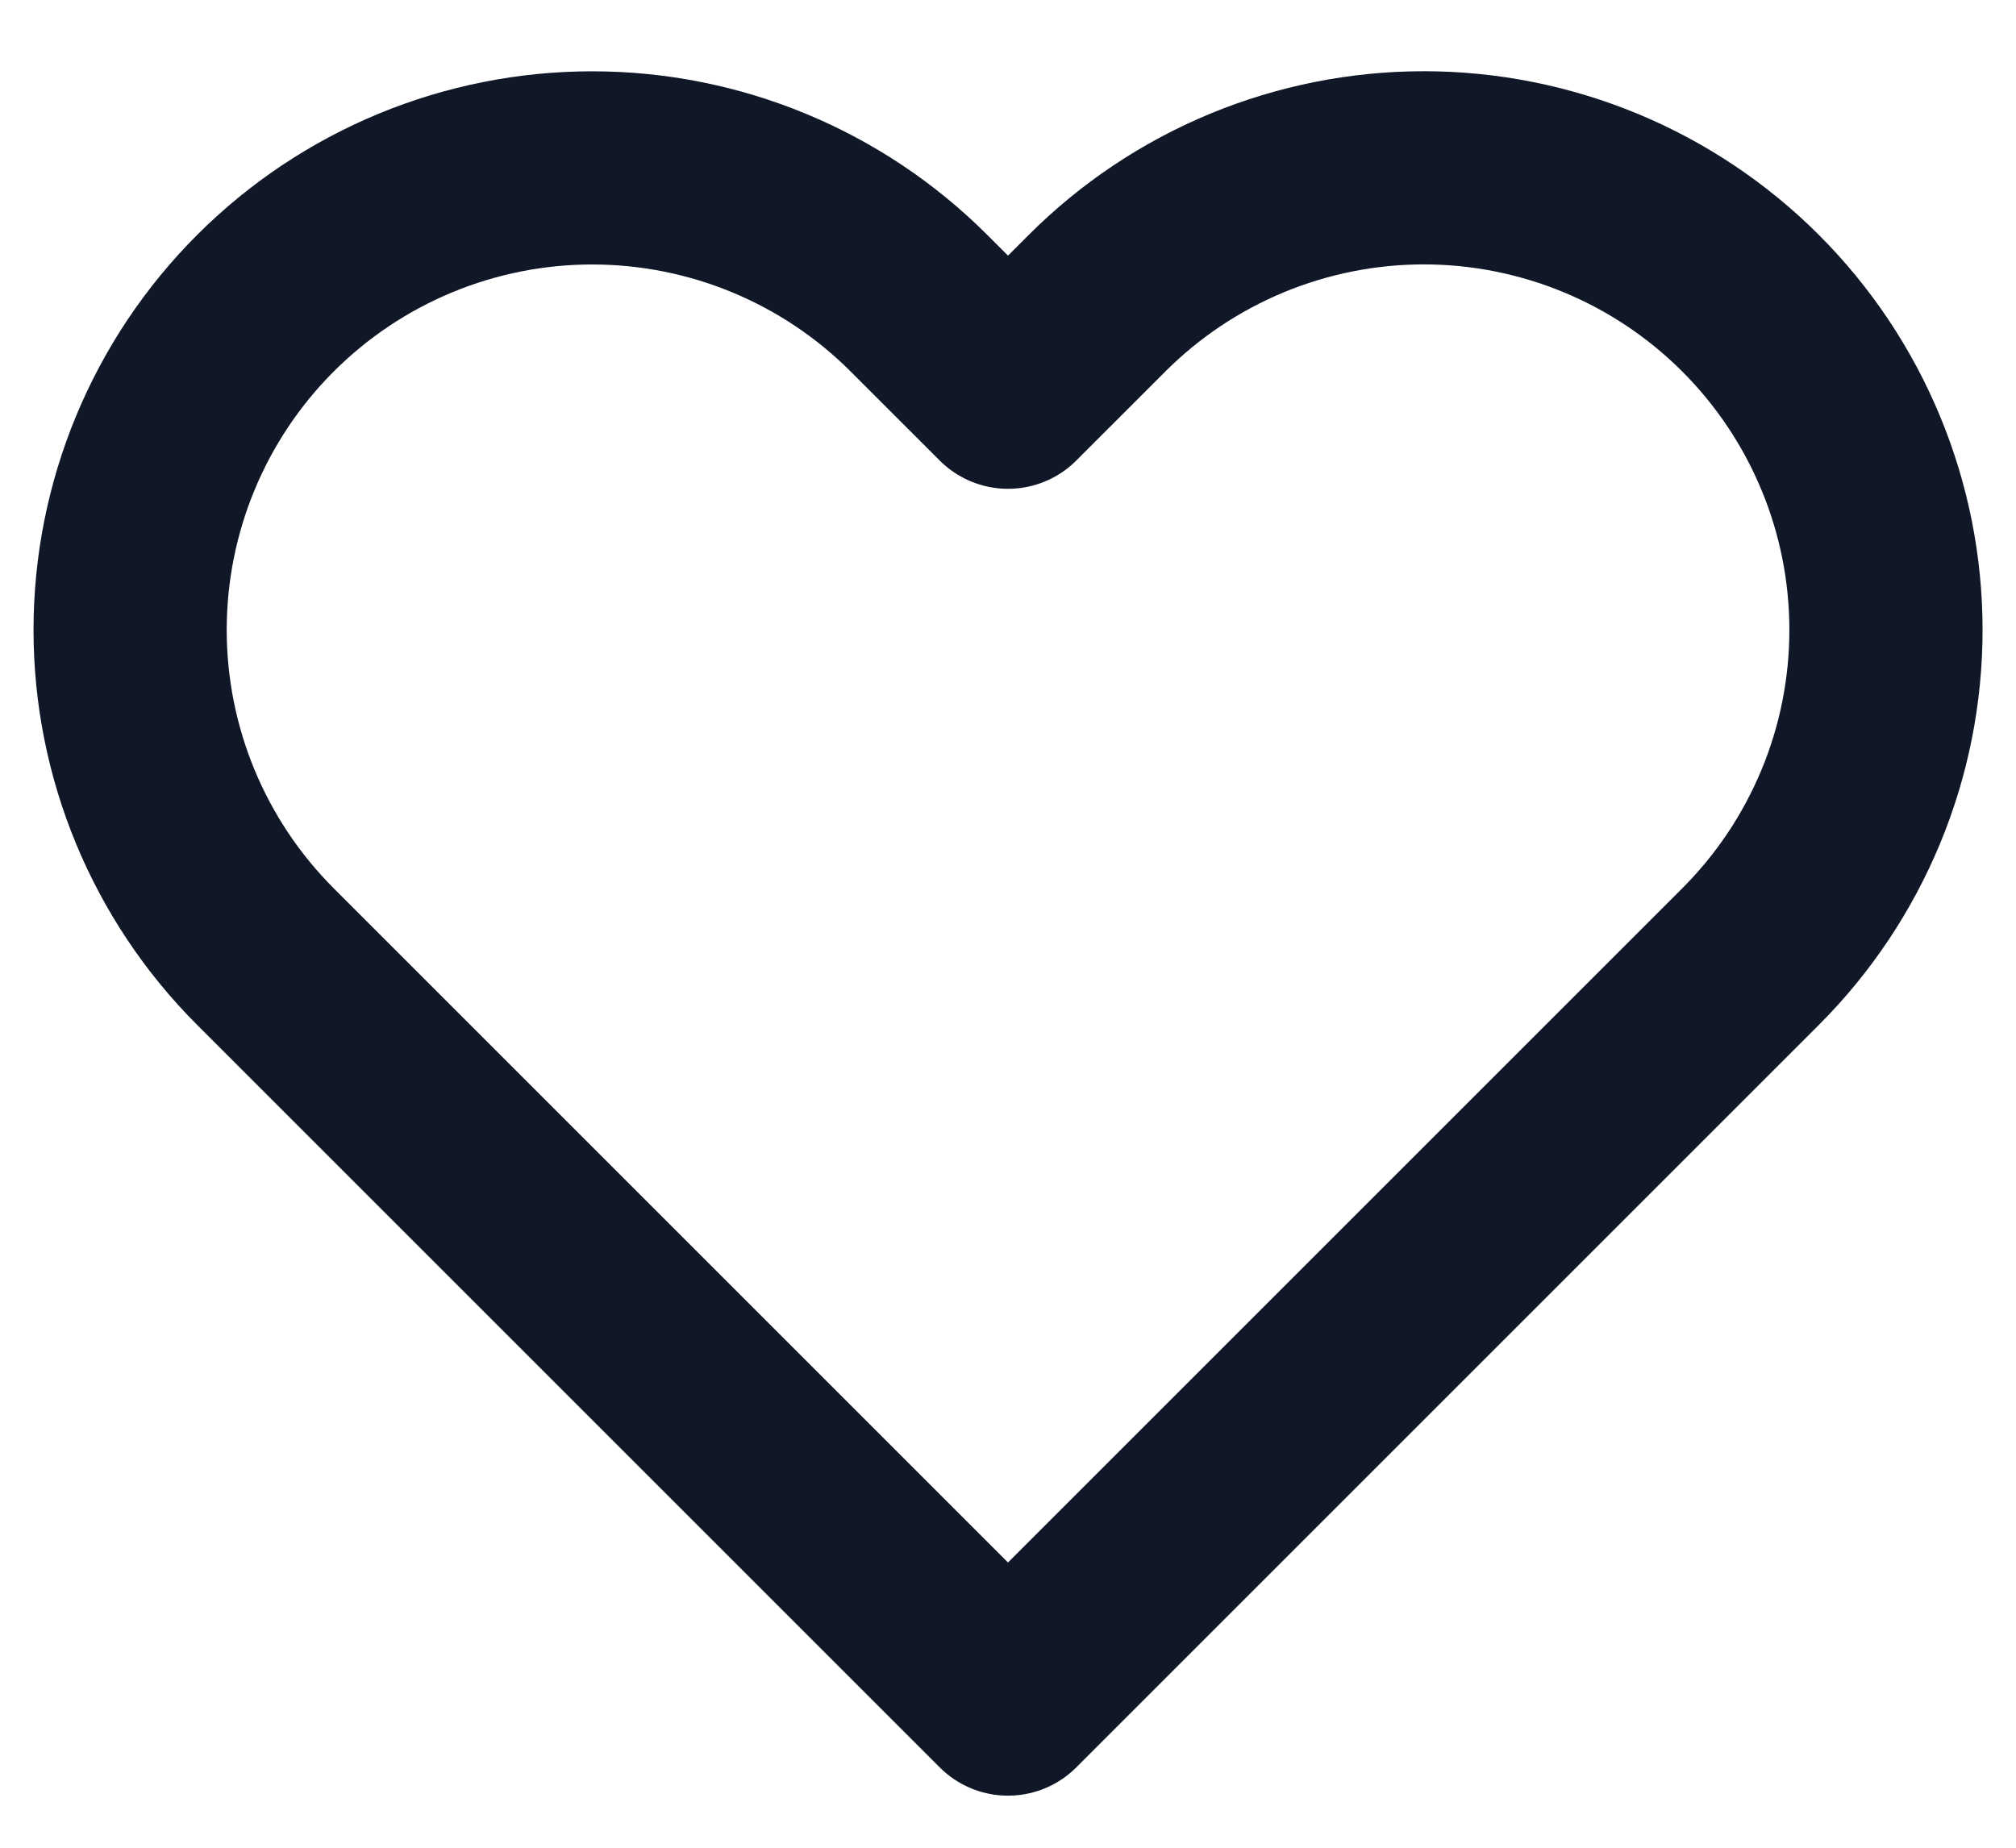
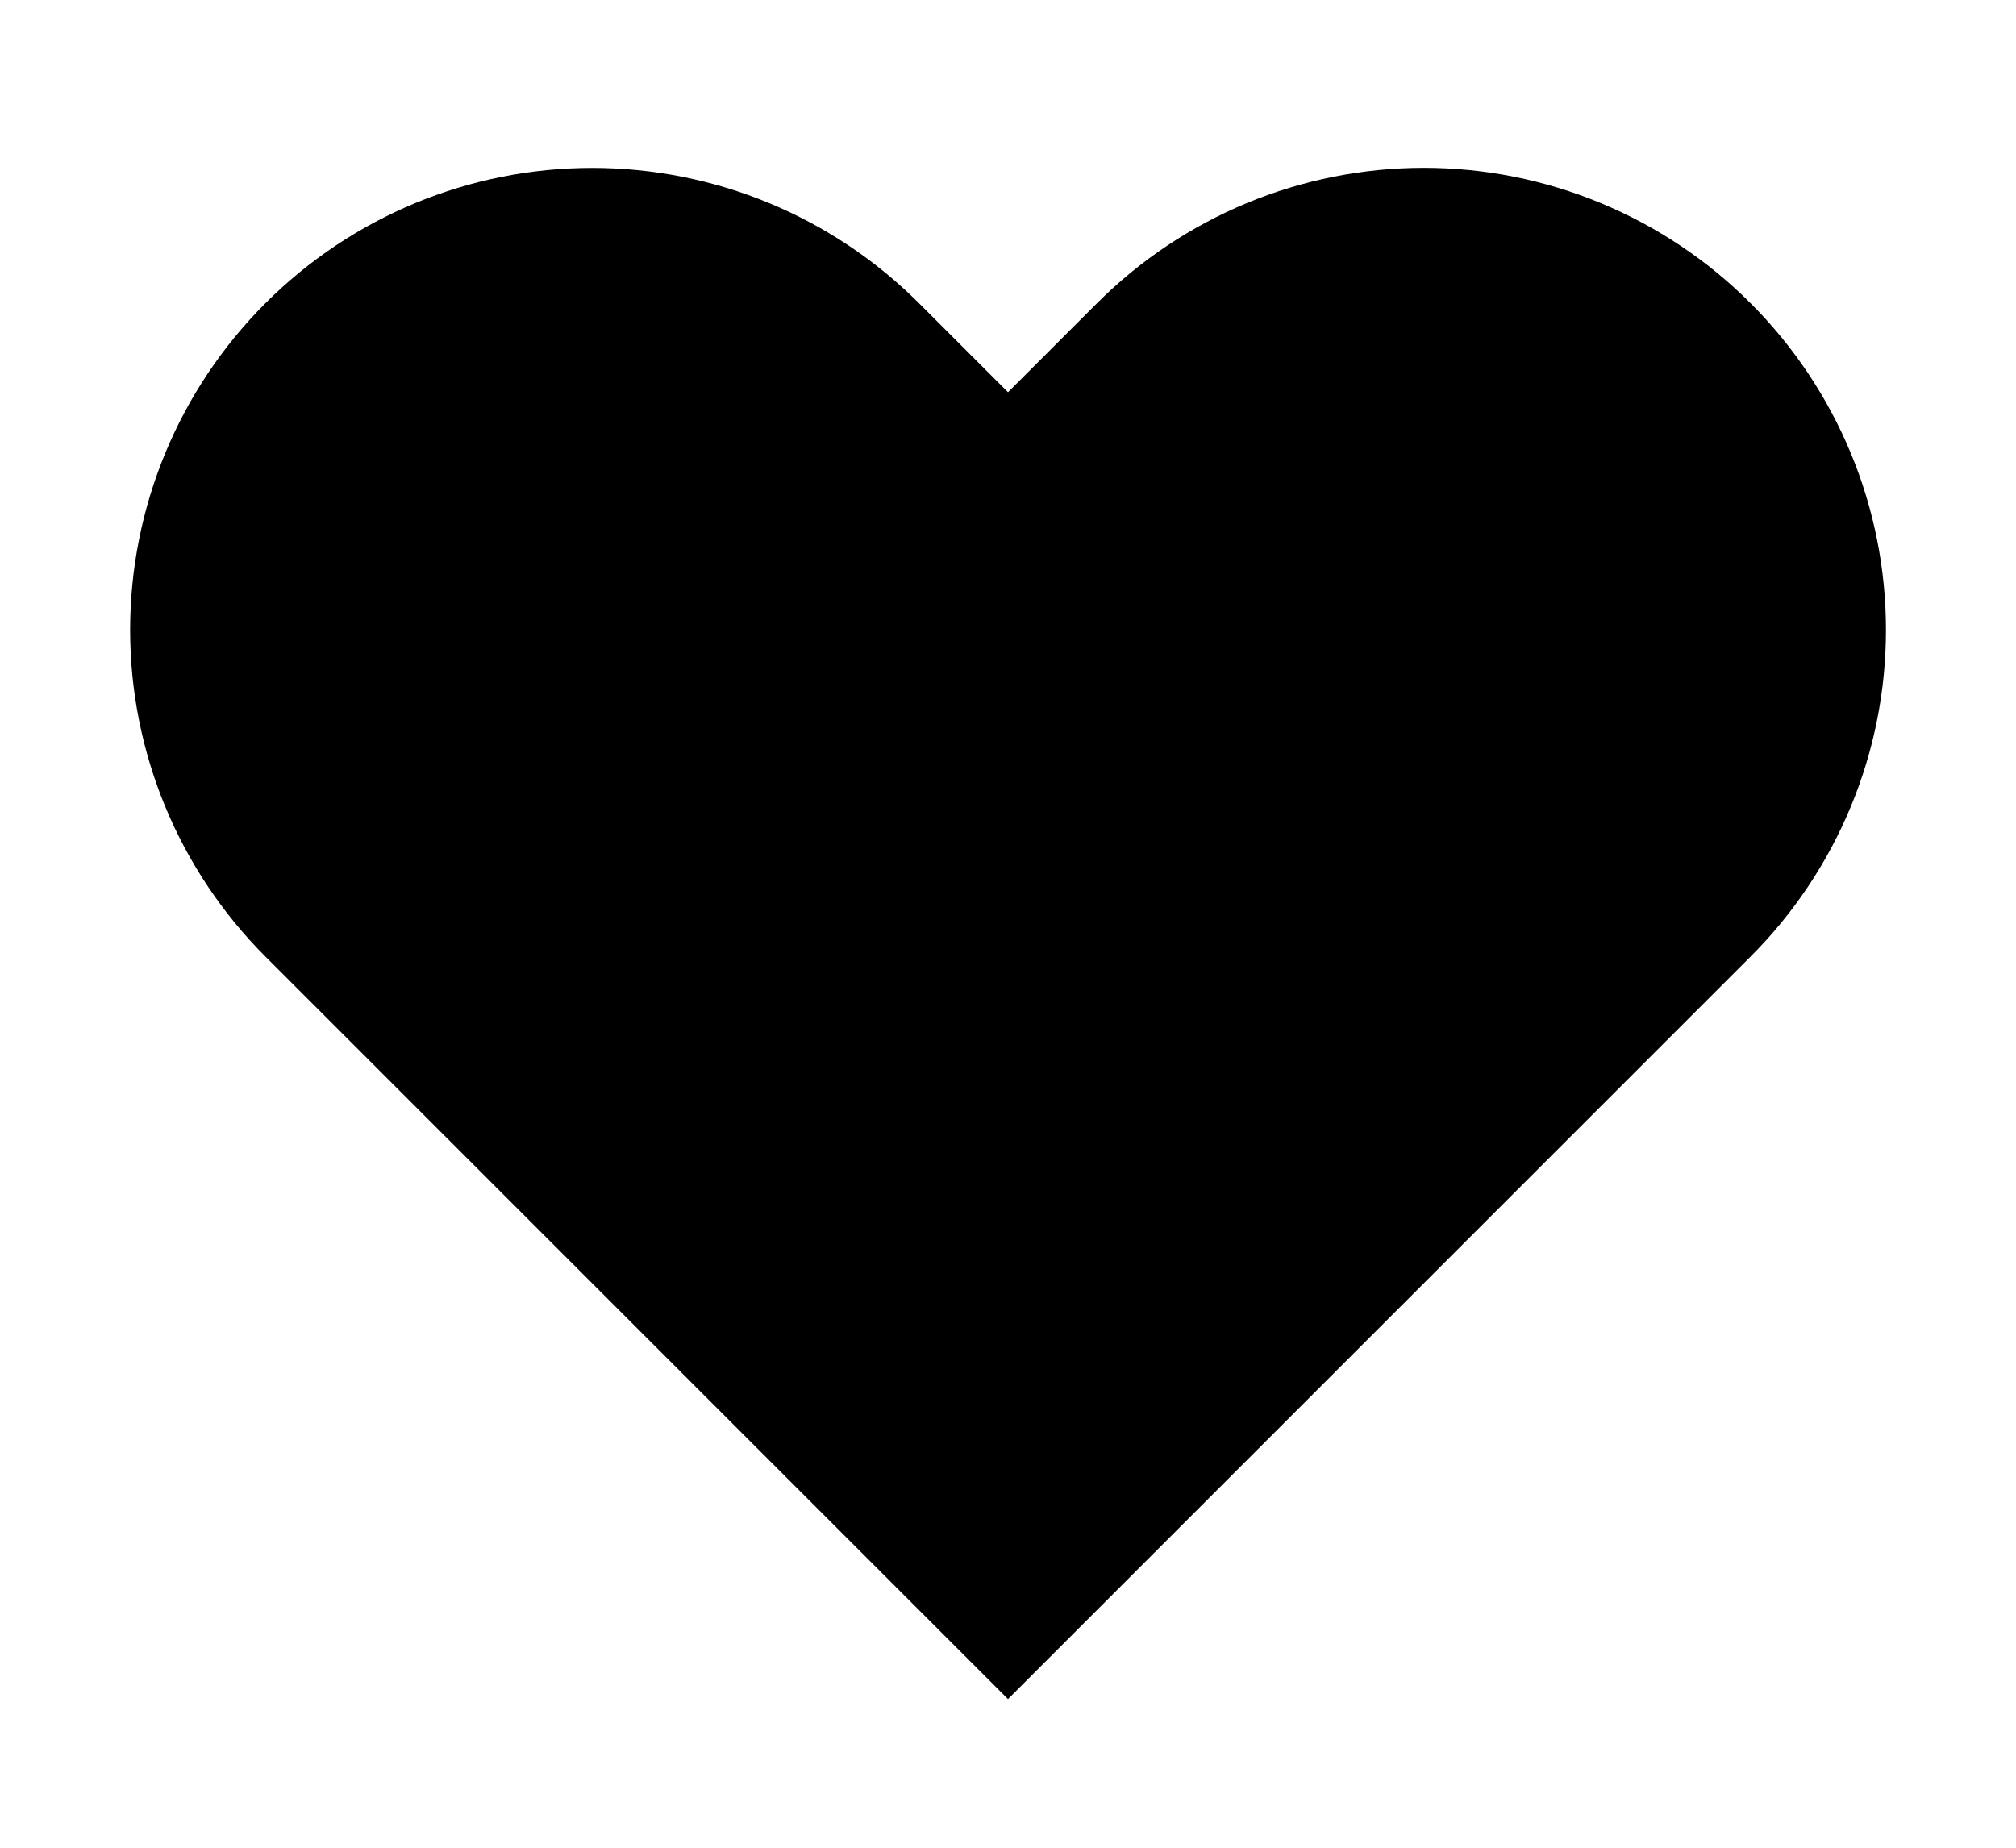
- <svg xmlns="http://www.w3.org/2000/svg" width="24" height="22" viewBox="0 0 24 22" fill="none">
-   <path d="M20.84 3.61C20.329 3.099 19.723 2.694 19.055 2.417C18.388 2.141 17.673 1.998 16.95 1.998C16.228 1.998 15.512 2.141 14.845 2.417C14.177 2.694 13.571 3.099 13.06 3.61L12 4.67L10.94 3.61C9.908 2.578 8.509 1.999 7.05 1.999C5.591 1.999 4.192 2.578 3.16 3.61C2.128 4.642 1.549 6.041 1.549 7.5C1.549 8.959 2.128 10.358 3.16 11.39L4.22 12.45L12 20.23L19.78 12.45L20.84 11.39C21.351 10.879 21.756 10.273 22.033 9.605C22.31 8.938 22.452 8.222 22.452 7.5C22.452 6.778 22.31 6.062 22.033 5.395C21.756 4.727 21.351 4.121 20.84 3.61Z" stroke="#101828" stroke-width="2.3" stroke-linecap="round" stroke-linejoin="round" />
+ <svg xmlns="http://www.w3.org/2000/svg" width="24" height="22" viewBox="0 0 24 22" fill="current">
+   <path d="M20.84 3.61C20.329 3.099 19.723 2.694 19.055 2.417C18.388 2.141 17.673 1.998 16.95 1.998C16.228 1.998 15.512 2.141 14.845 2.417C14.177 2.694 13.571 3.099 13.06 3.61L12 4.67L10.94 3.61C9.908 2.578 8.509 1.999 7.05 1.999C5.591 1.999 4.192 2.578 3.16 3.61C2.128 4.642 1.549 6.041 1.549 7.5C1.549 8.959 2.128 10.358 3.16 11.39L4.22 12.45L12 20.23L19.78 12.45L20.84 11.39C21.351 10.879 21.756 10.273 22.033 9.605C22.31 8.938 22.452 8.222 22.452 7.5C22.452 6.778 22.31 6.062 22.033 5.395C21.756 4.727 21.351 4.121 20.84 3.61Z" stroke="current" stroke-width="2.3" stroke-linecap="round" stroke-linejoin="round" />
</svg>
